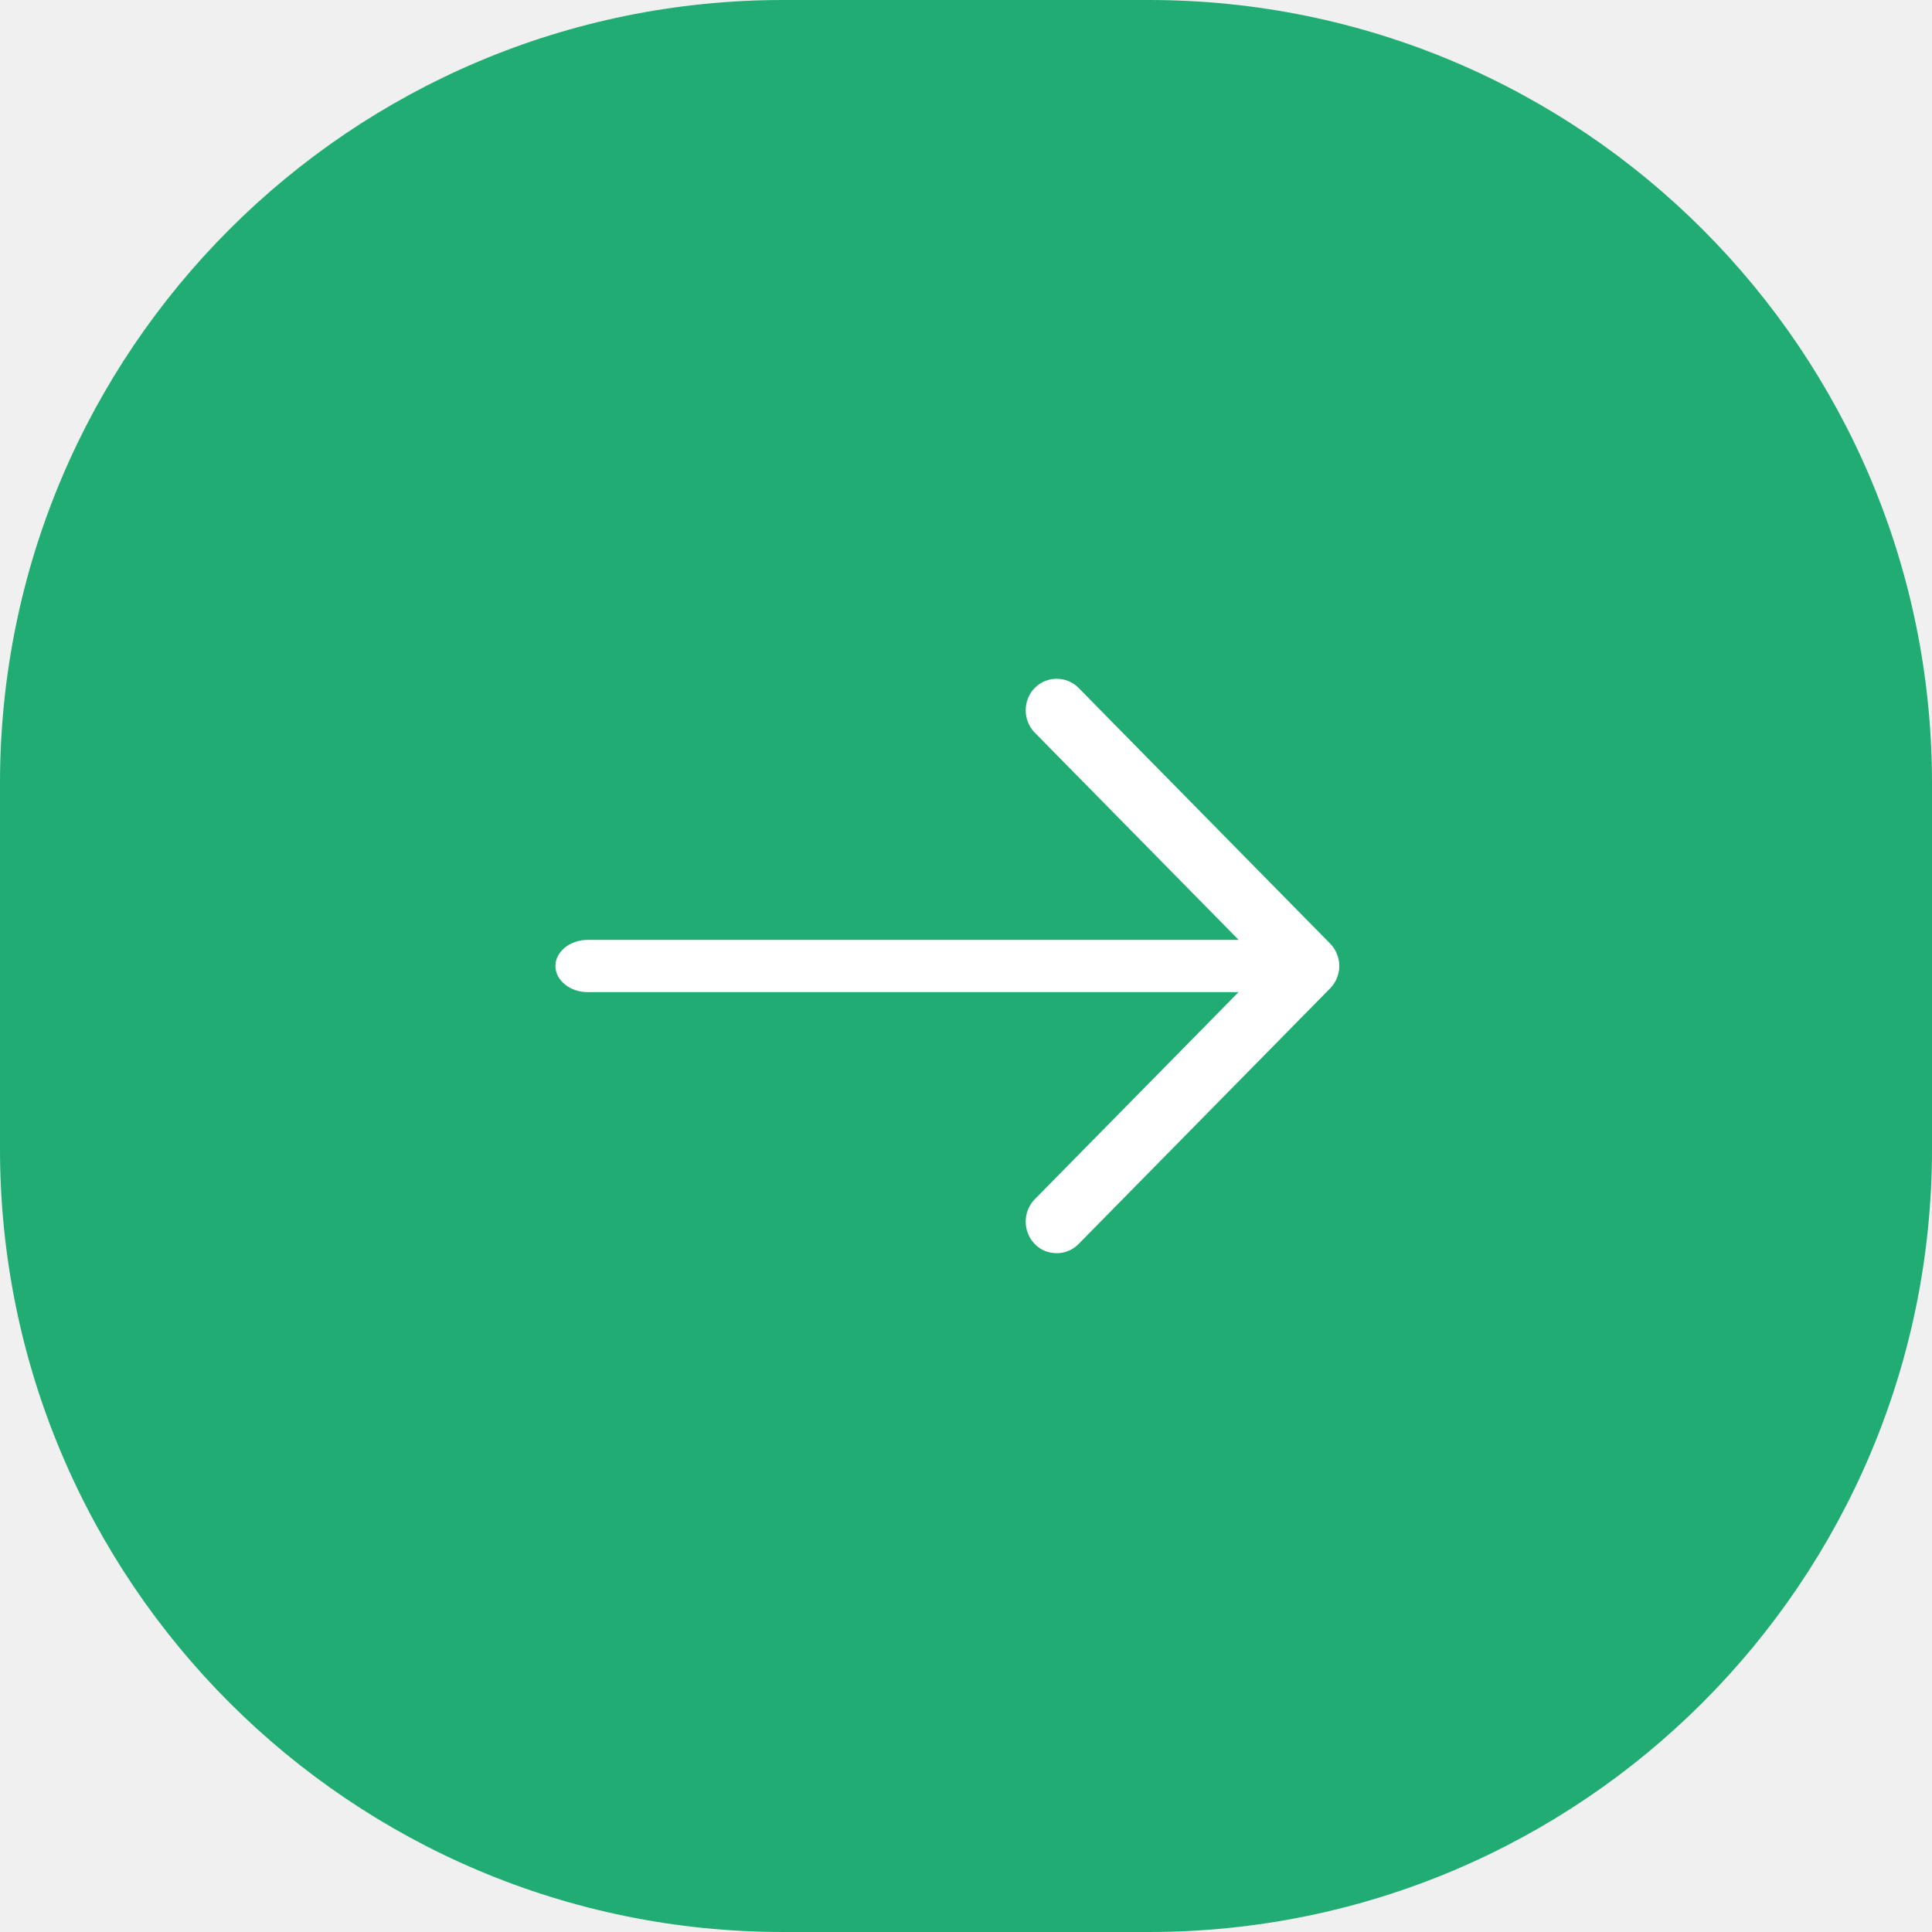
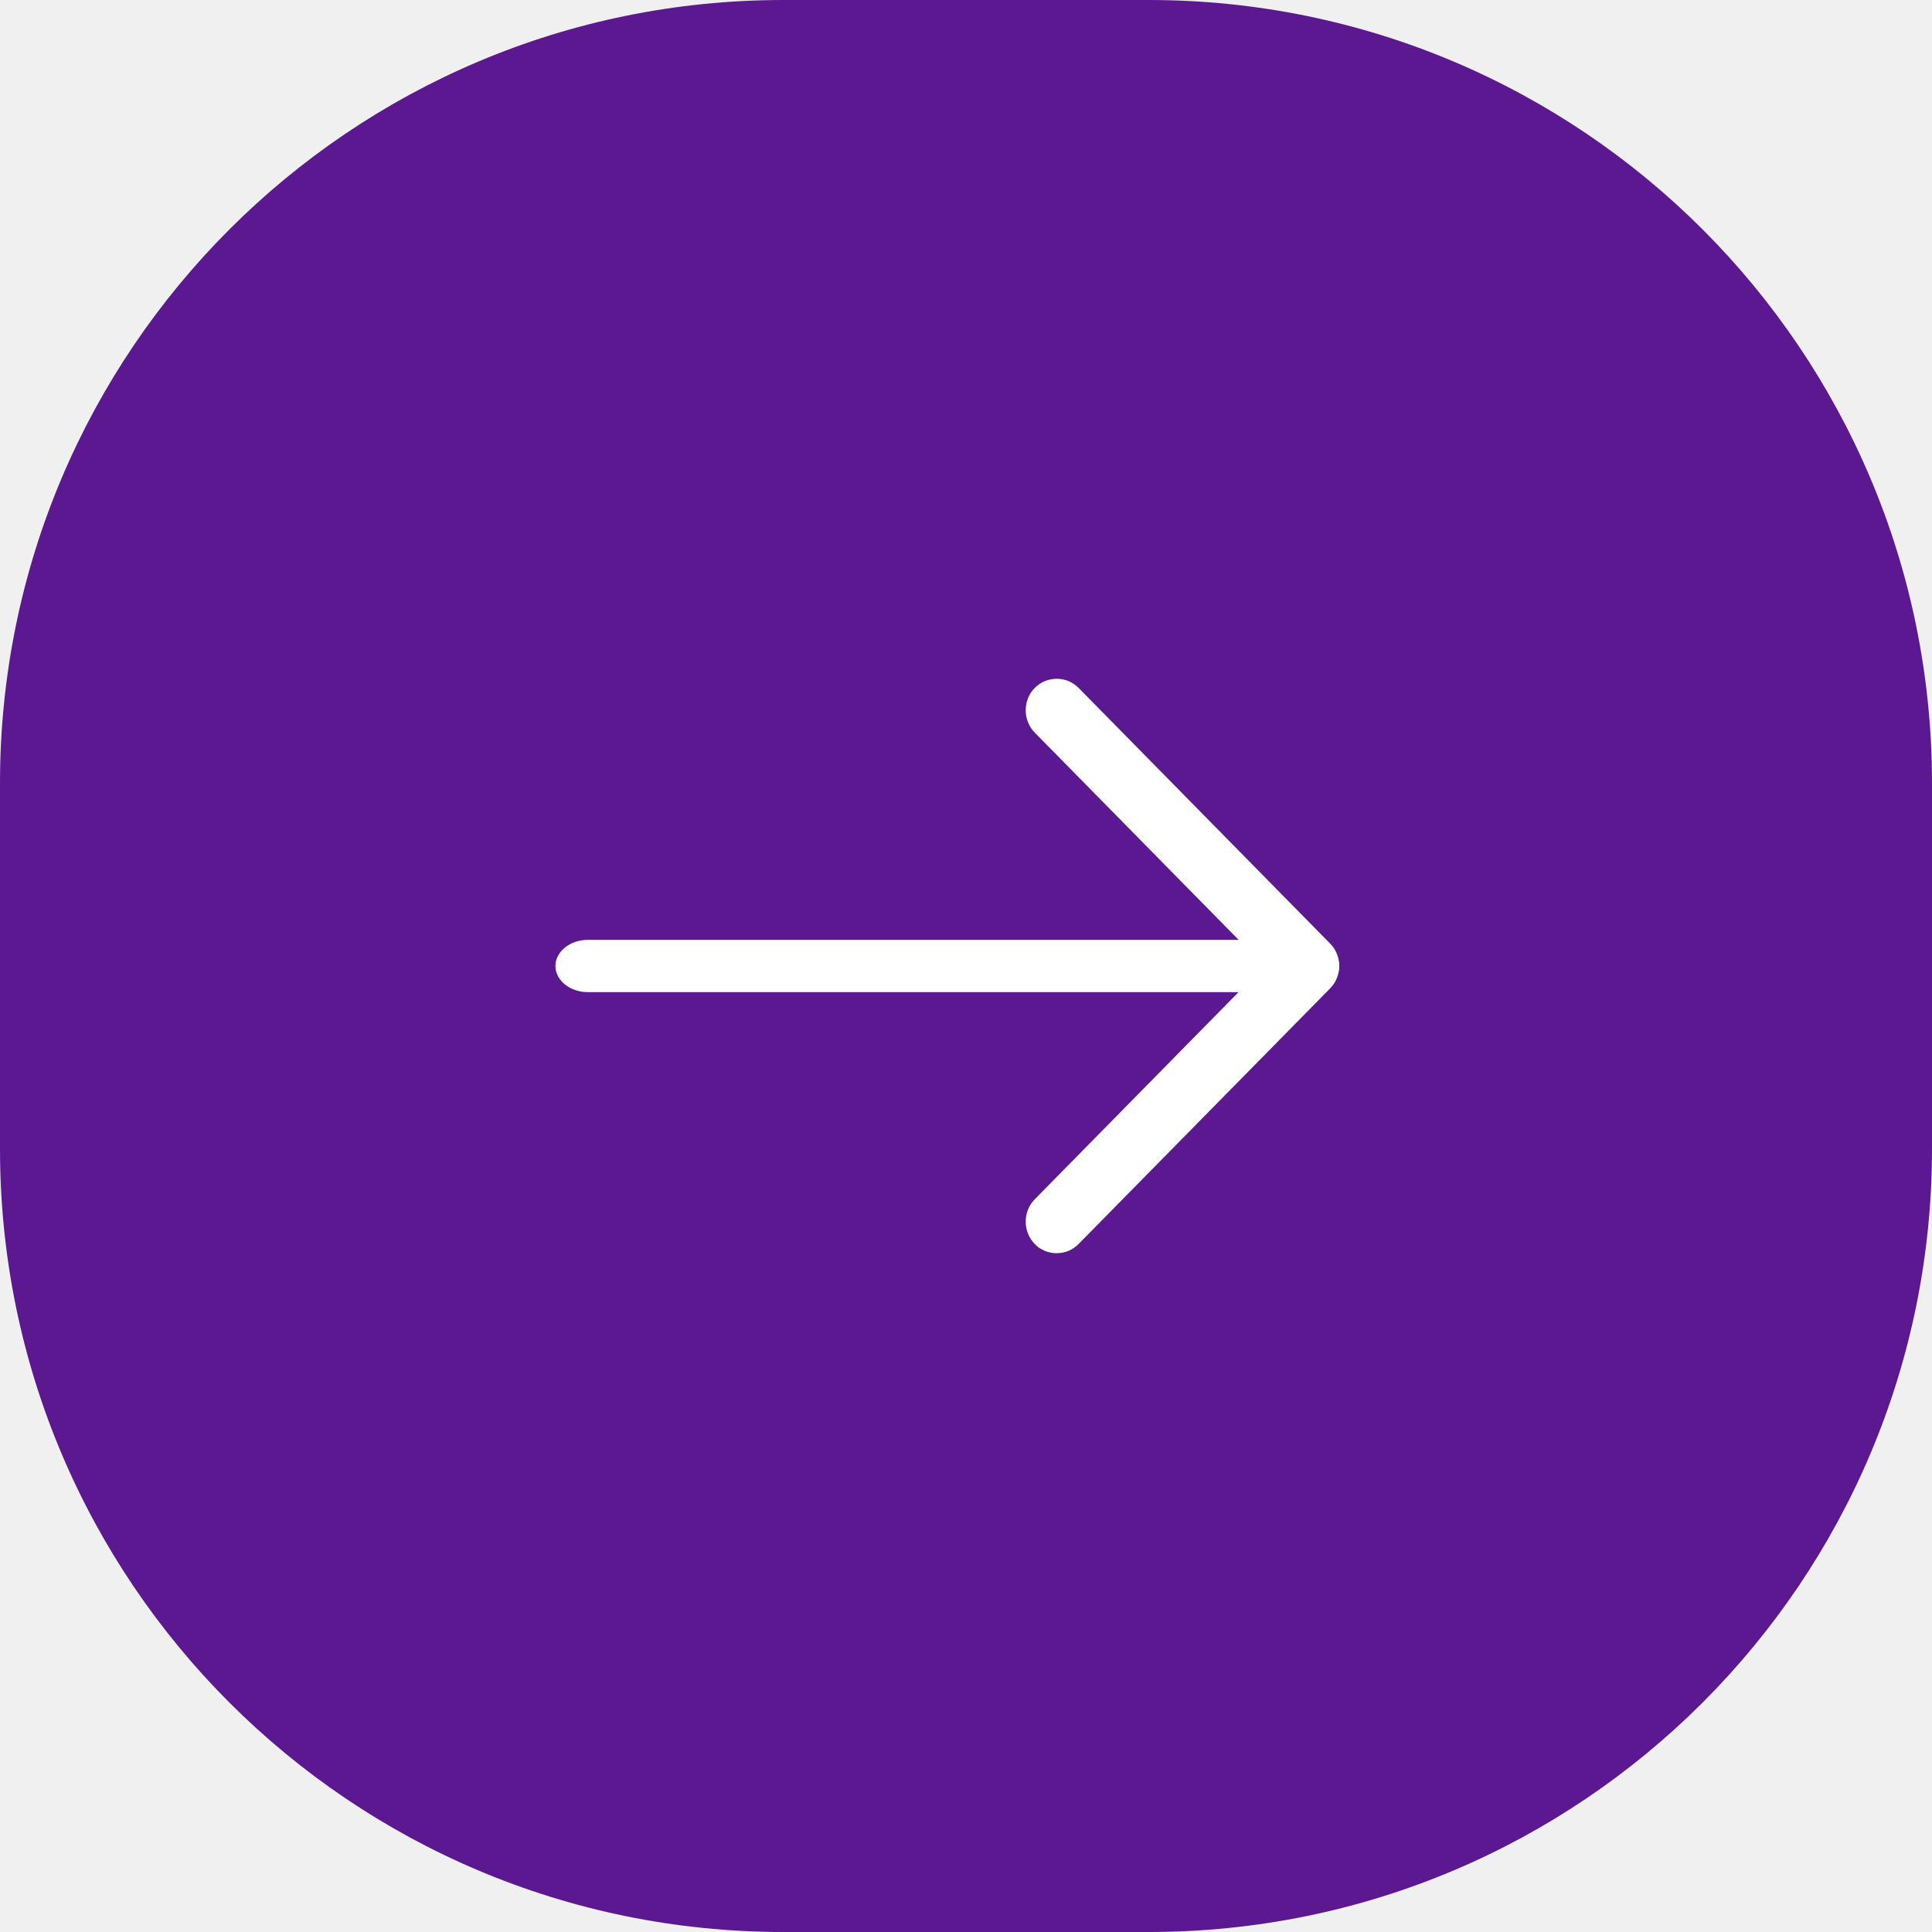
<svg xmlns="http://www.w3.org/2000/svg" width="37" height="37" viewBox="0 0 37 37" fill="none">
-   <rect x="37" y="37" width="37" height="37" rx="15" transform="rotate(-180 37 37)" fill="#20AC73" />
+   <rect x="37" y="37" width="37" height="37" rx="15" transform="rotate(-180 37 37)" fill="#5C1891" />
  <path d="M20.237 24C20.387 24 20.538 23.944 20.657 23.823L25.475 18.927C25.705 18.693 25.705 18.305 25.475 18.072L20.657 13.175C20.427 12.941 20.046 12.941 19.816 13.175C19.586 13.409 19.586 13.796 19.816 14.03L24.213 18.499L19.816 22.968C19.586 23.201 19.586 23.589 19.816 23.823C19.927 23.944 20.086 24 20.237 24Z" fill="white" />
  <path d="M11.251 19H25.033C25.369 19 25.648 18.773 25.648 18.5C25.648 18.227 25.369 18 25.033 18H11.251C10.915 18 10.637 18.227 10.637 18.5C10.637 18.773 10.915 19 11.251 19Z" fill="white" />
</svg>
